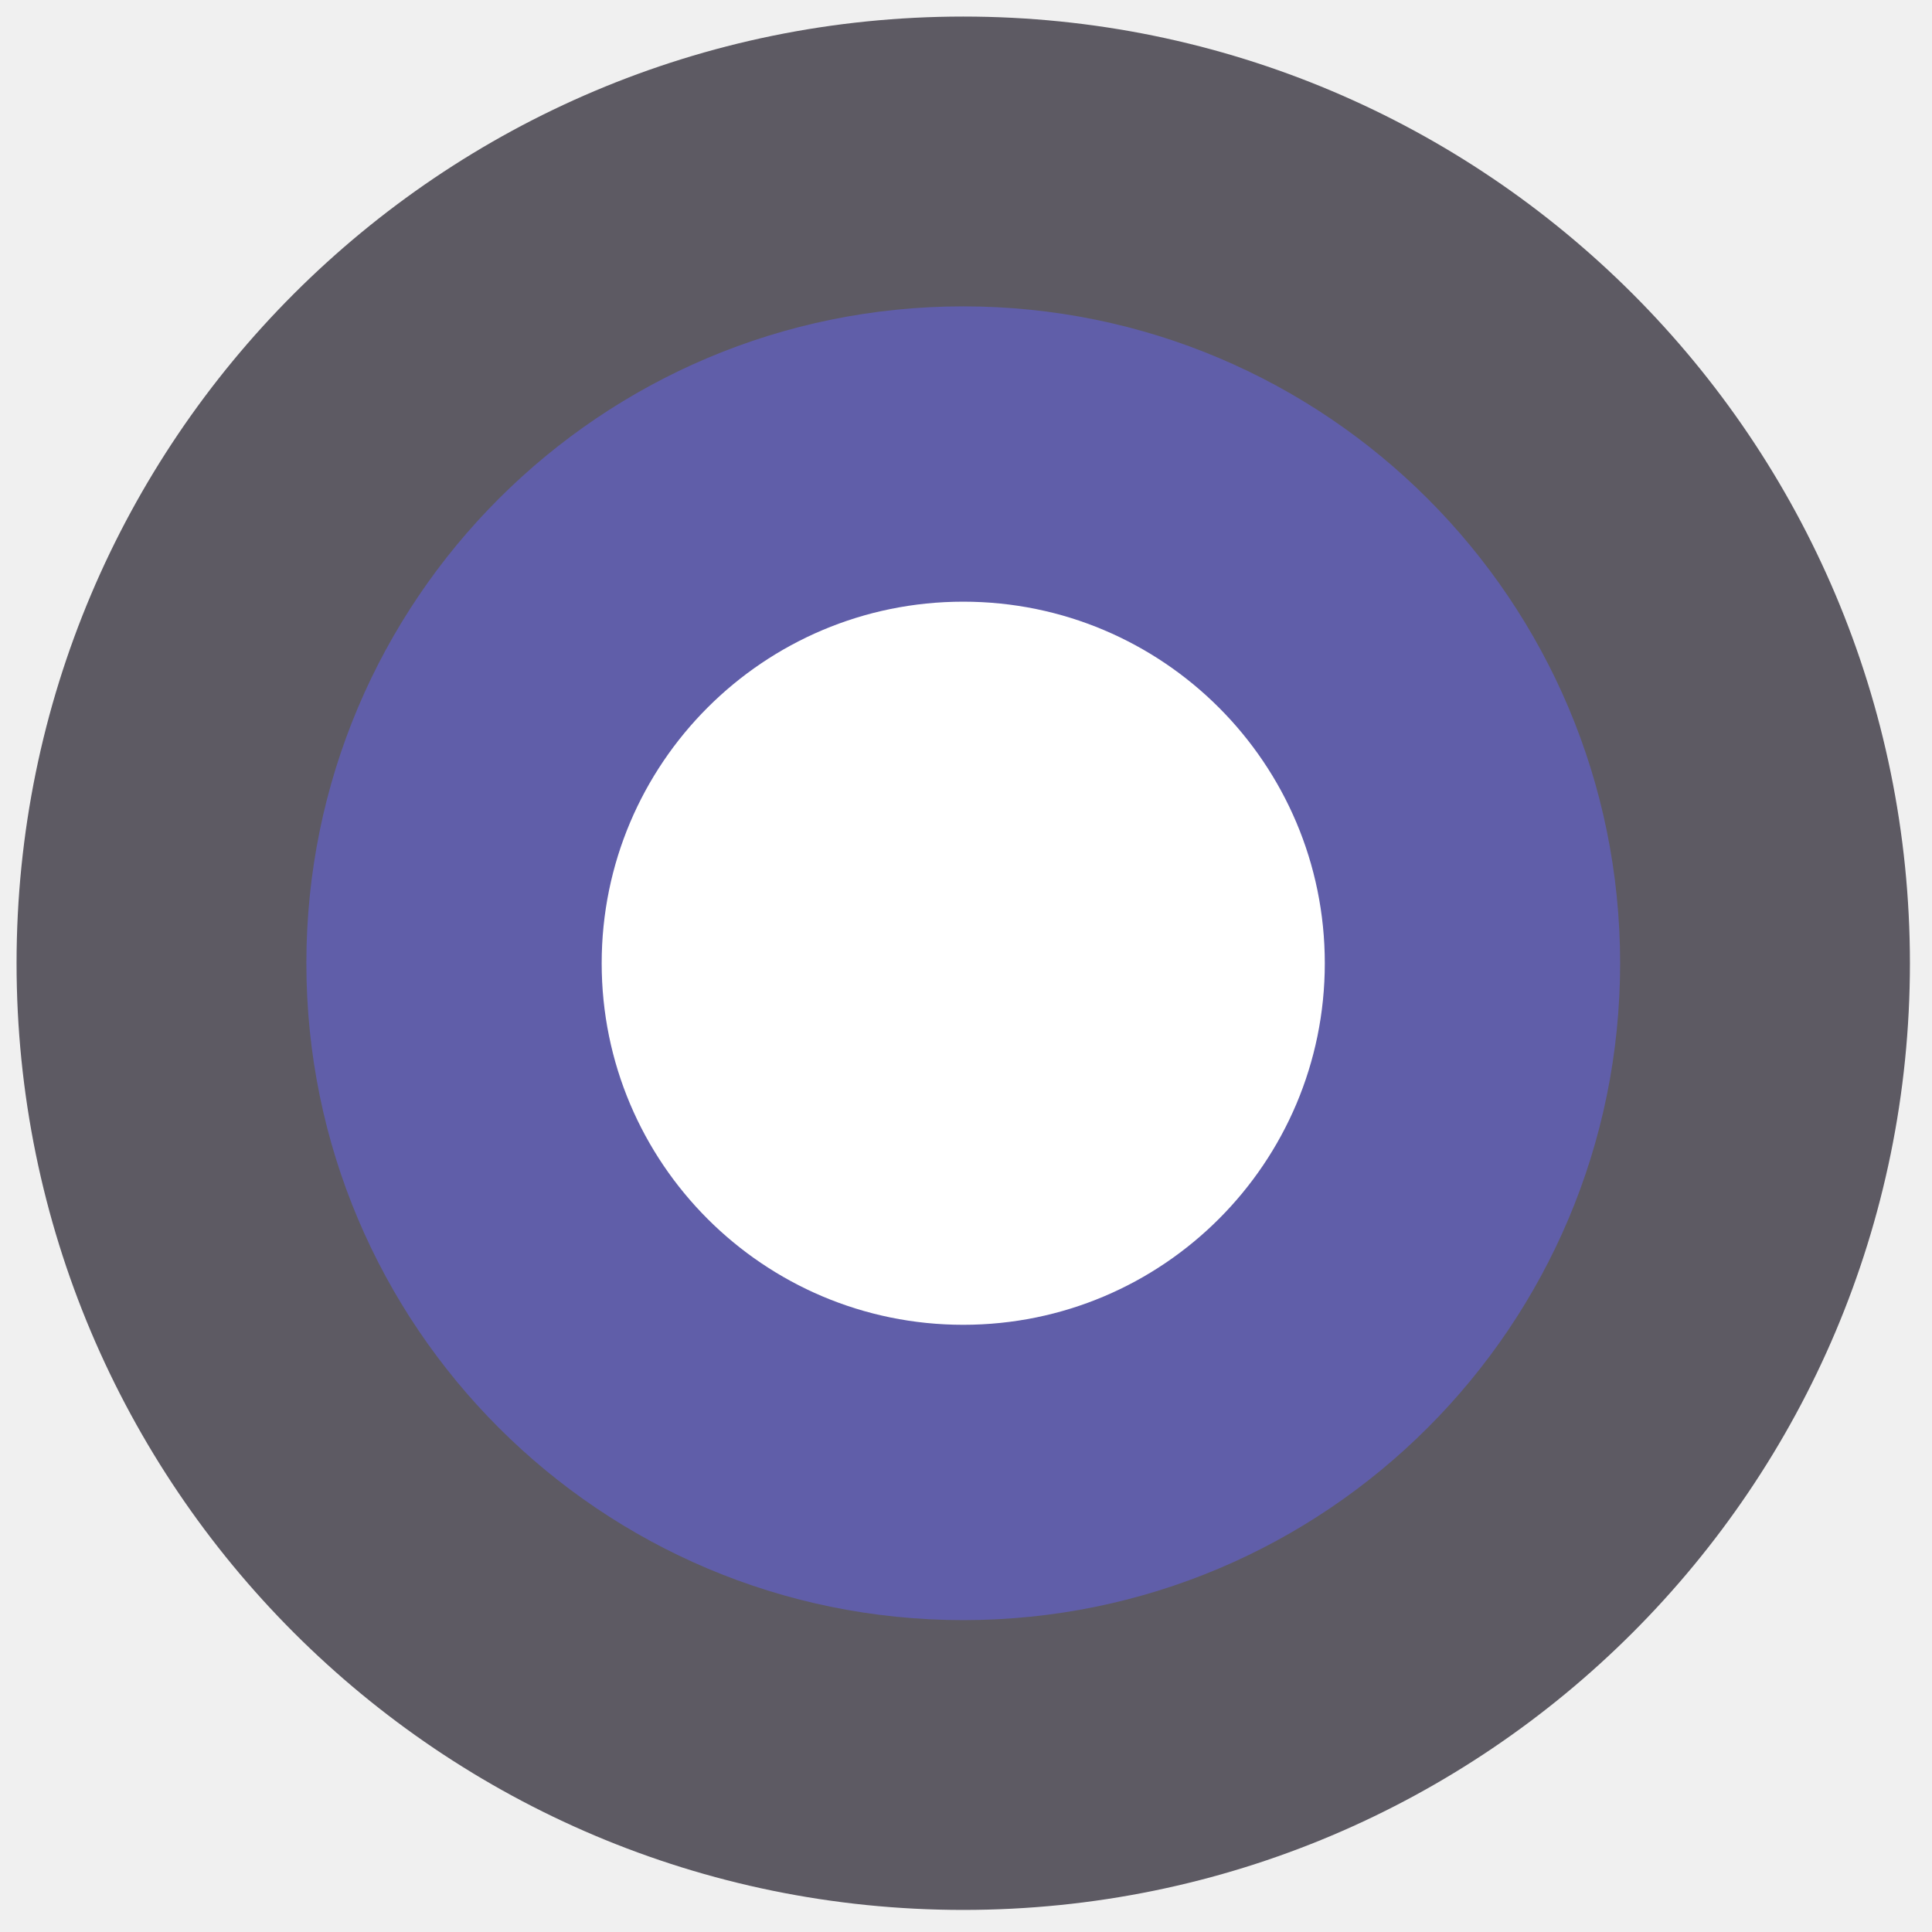
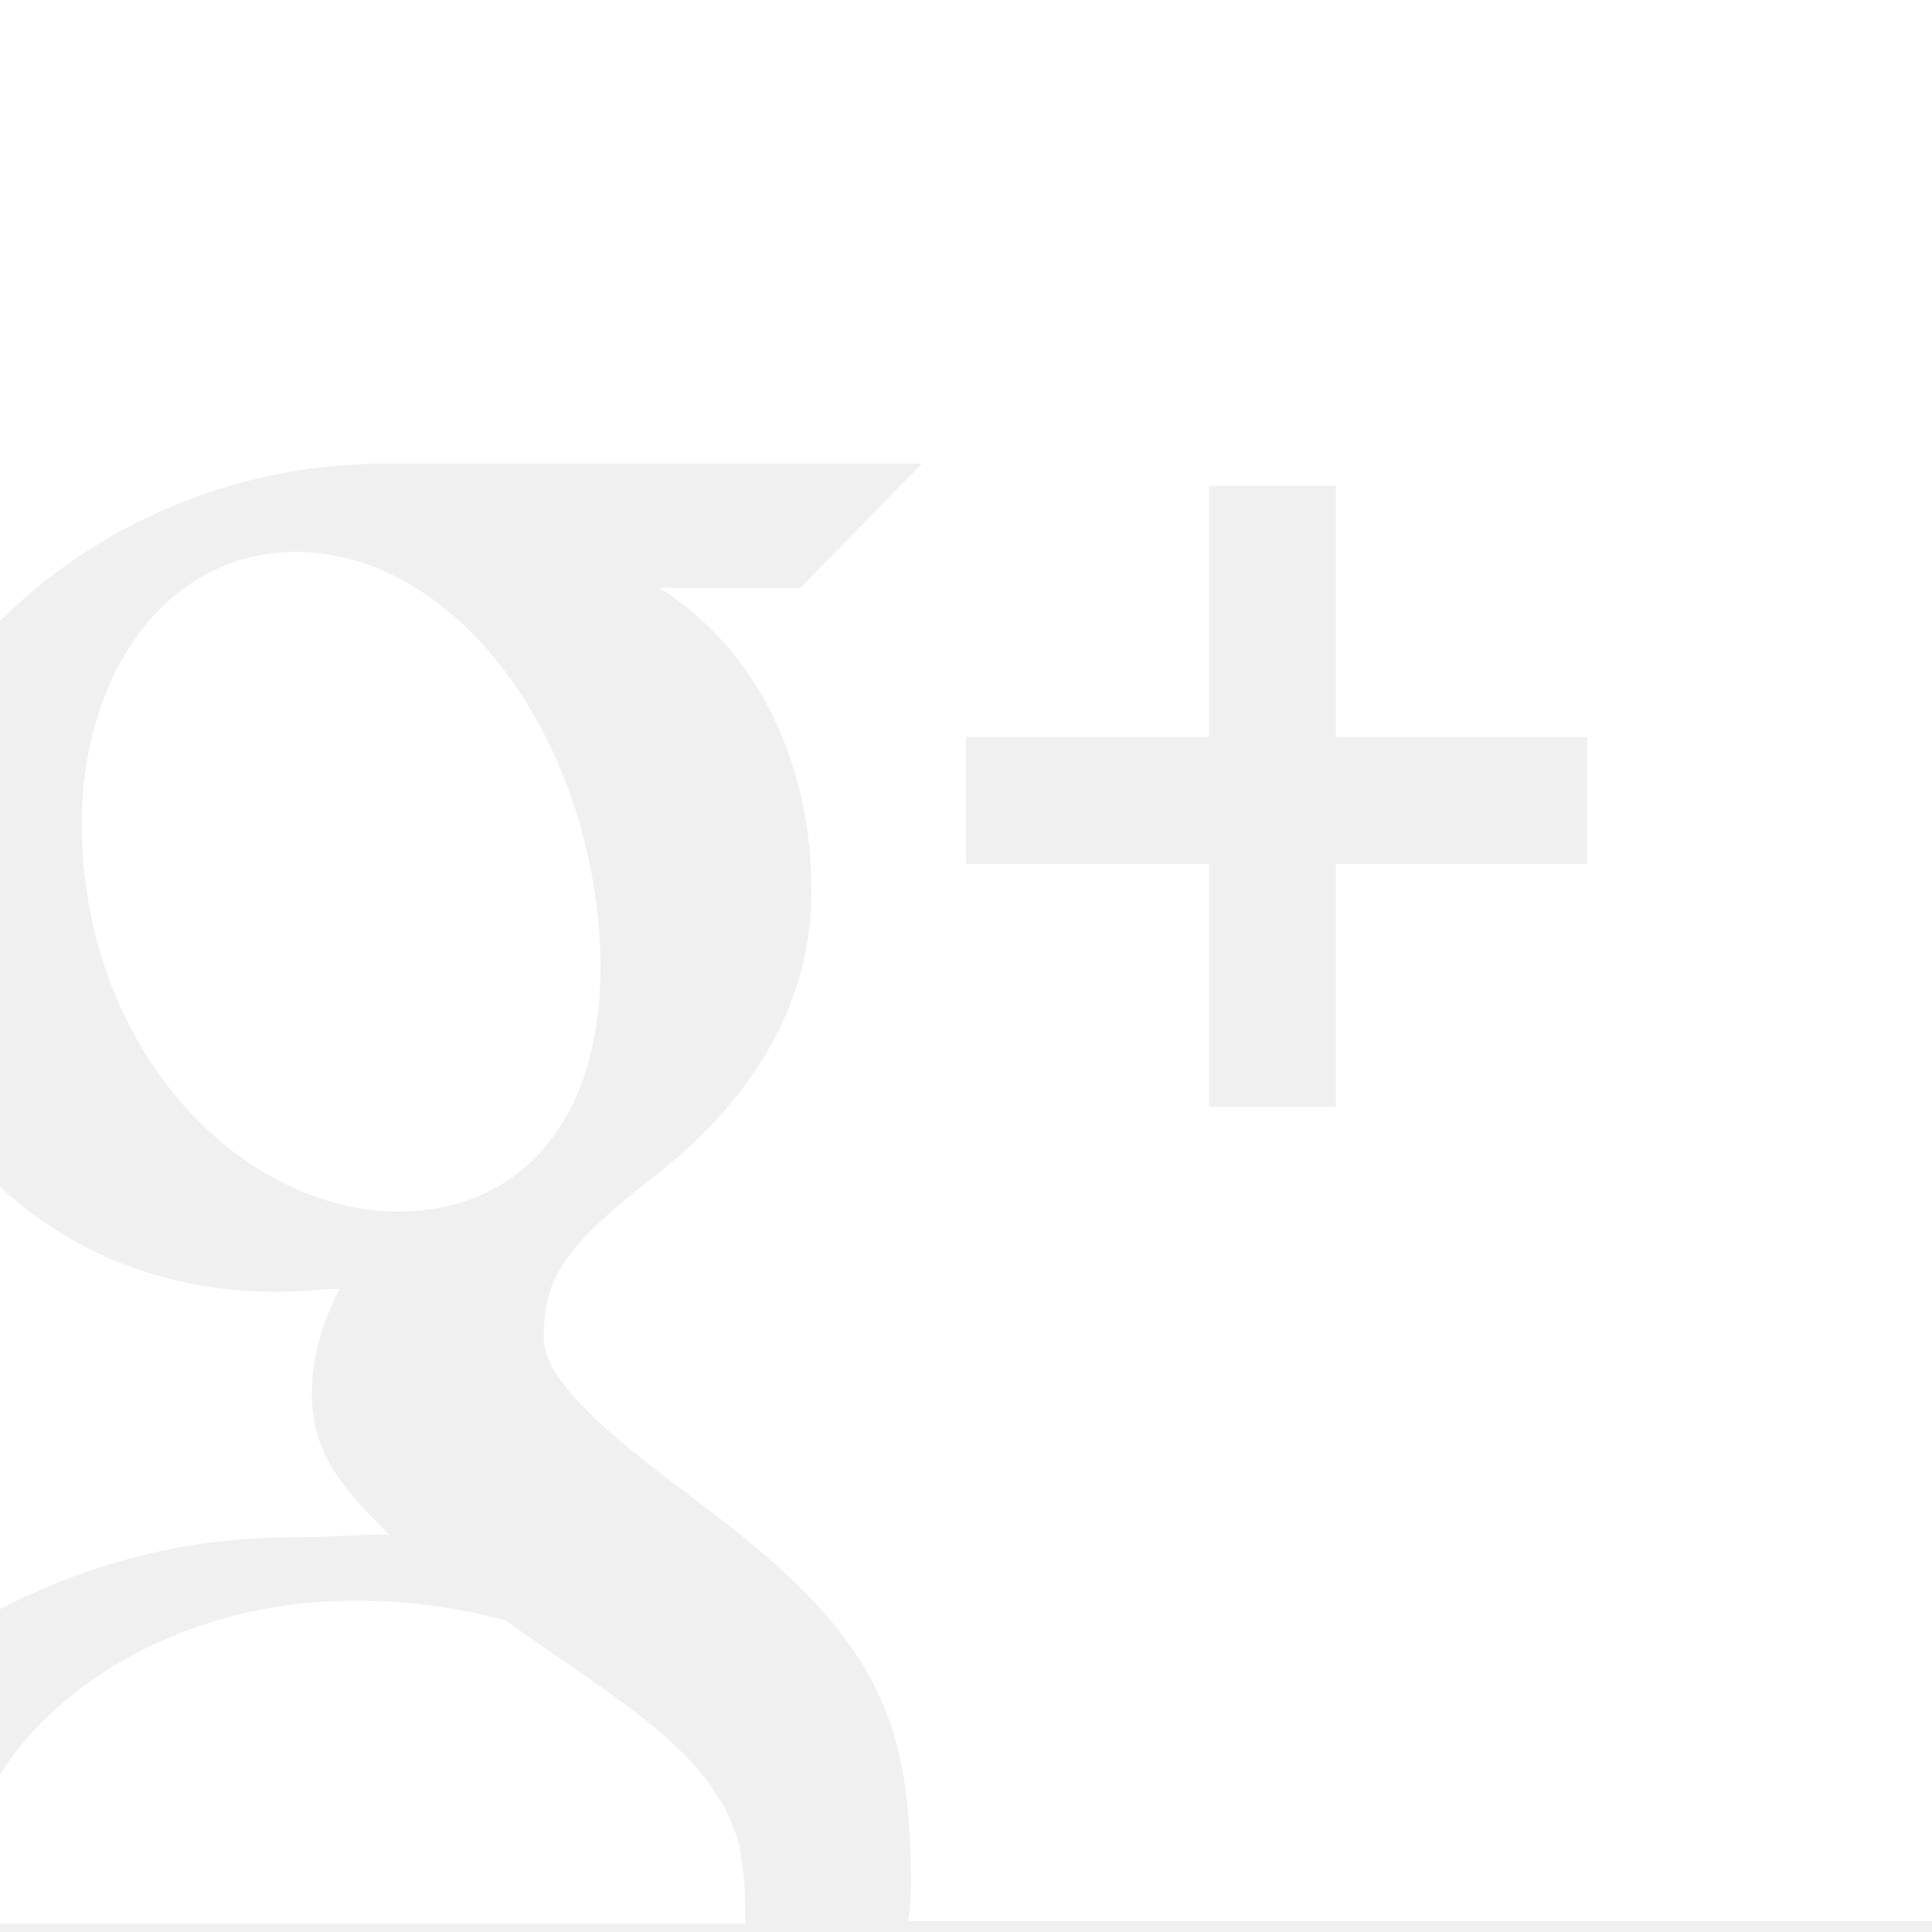
- <svg xmlns="http://www.w3.org/2000/svg" version="1.1" id="Layer_1" x="0px" y="0px" viewBox="0 0 70 70" style="enable-background:new 0 0 70 70;" xml:space="preserve">
+ <svg xmlns="http://www.w3.org/2000/svg" version="1.1" id="Layer_1" x="0px" y="0px" viewBox="-262 385.9 70 70" style="enable-background:new -262 385.9 70 70;" xml:space="preserve">
  <style type="text/css">
	.st0{fill:#FFFFFF;}
- 	.st1{fill:#EF4459;}
- 	.st2{fill:#DB3975;}
- 	.st3{fill:#186891;}
- 	.st4{fill:#5D5A63;}
- 	.st5{fill:#605EA9;}
</style>
-   <path class="st0" d="M-348.2-96.8c0,0.1,0.1,0.3,0.1,0.4c0,2.2-1.8,7.4-6.9,9.9c-5-1.3-10.1,2.5-8.8,2.5s2.5,5,2.5,5  c1.3,1.3,3.8,0,3.8,0c3.2,3.2-5,8.8-5,10.1s3.2,1.9,1.3,3.8c-1.9,1.9-3.8,2.5-3.8,2.5c0,6.3-6.3,6.3-7.6,6.3c-1.3,0-3.8-5-3.8-6.3  c0-1.3,1.3-2.5,1.3-3.8c0-1.3-2.5-3.8-2.5-3.8c0-5-3.8-3.8-7.6-3.8c-3.8,0-3.8-5-3.8-5s0-8.8,6.3-10.1c6.3-1.3,6.3,1.3,6.3,1.3  c2.5,2.5,7.6,0,10.1,0c0,0,1.3-8.8-1.3-7.6c-2.5,1.3-4.8,0.3-5-2.5c-0.4-3.9,10.5-6.6,12.5-6.6c0.3,0,0.6,0,0.9,0.1  c-3.4-1.3-7-2.1-10.9-2.1c-16.5,0-30,13.5-30,30c0,16.5,13.5,30,30,30c16.5,0,30-13.5,30-30C-340.2-84.2-343.2-91.4-348.2-96.8z" />
  <g>
-     <path class="st1" d="M-280.8-54.2v-1.1c0-1.5-1.5-3-3-3h-14c-1.5,0-3,1.5-3,3v1.1c-2.2,0.5-4,2.6-4,4.9v2c0,0.6,0.4,1,1,1h26   c0.6,0,1-0.4,1-1v-2C-276.8-51.6-278.7-53.7-280.8-54.2z M-298.8-55.4c0-0.4,0.6-1,1-1h14c0.4,0,1,0.6,1,1v1h-16V-55.4z    M-278.8-48.4h-24v-1c0-1.5,1.5-3,3-3h18c1.5,0,3,1.5,3,3V-48.4z" />
-     <path class="st1" d="M-245.1-58.1l-24.8-24.8l5.1-5.1l0.3,0.3c0.9,0.9,1.8,1.2,2.8,1.2c1.2,0,2.4-0.6,3.3-1.5   c1.6-1.6,2.2-4.2,0.2-6.2l-11-11c-1.9-1.9-4.6-1.3-6.2,0.2c-1.6,1.6-2.2,4.2-0.2,6.2l0.3,0.3l-11.6,11.6l-0.3-0.3   c-1.9-1.9-4.6-1.3-6.2,0.2c-1.6,1.6-2.2,4.2-0.2,6.2l11,11c0.9,0.9,1.8,1.2,2.8,1.2c1.2,0,2.4-0.6,3.3-1.5c1.6-1.6,2.2-4.2,0.2-6.2   l-0.3-0.3l5.1-5.1l24.8,24.8c0.2,0.2,0.5,0.3,0.7,0.3s0.5-0.1,0.7-0.3C-244.7-57.1-244.7-57.7-245.1-58.1z M-273.9-103.4   c0.7-0.7,2.1-1.5,3.3-0.2l11,11c1.2,1.2,0.4,2.7-0.2,3.3c-0.7,0.7-2.1,1.5-3.3,0.2l-1-1l-9-9l-1-1   C-275.3-101.3-274.5-102.7-273.9-103.4z M-273.8-97l7.6,7.6l-5.8,5.8c0,0,0,0,0,0l0,0l-5.8,5.8l-7.6-7.6L-273.8-97z M-277.8-71.3   c-0.7,0.7-2.1,1.5-3.3,0.2l-11-11c-1.2-1.2-0.4-2.7,0.2-3.3s2.1-1.5,3.3-0.2l1,1l9,9l1,1C-276.3-73.4-277.1-72-277.8-71.3z" />
+     <path class="st0" d="M-247.9,441.5c-1.5-1.5-2.8-2.8-2.8-5.1c0-1.4,0.4-2.6,1-3.8c-0.6,0-1.3,0.1-1.9,0.1   c-4.3,0.1-7.8-1.4-10.4-3.8v15.3c3.1-1.6,6.6-2.6,10.6-2.6C-250.2,441.6-249,441.5-247.9,441.5z" />
+     <path class="st0" d="M-240.4,418.6c-0.9-6.9-5.4-12.5-10.6-12.7c-5.2-0.2-8.8,5.1-7.9,12c0.9,6.9,5.9,11.7,11.1,11.9   C-242.5,429.9-239.5,425.5-240.4,418.6z" />
+     <path class="st0" d="M-192,385.6h-70v22.8c3.4-3.4,8.4-5.7,13.9-5.7c5.1,0,19.5,0,19.5,0l-4.4,4.5h-5.1c3.6,2.3,5.5,6.4,5.5,11   c0,4.3-2.4,7.8-5.8,10.4c-3.3,2.6-3.9,3.7-3.9,5.8c0,1.9,3.9,4.6,5.7,6c6.3,4.7,7.6,7.7,7.6,13.6c0,0.5,0,1-0.1,1.5h37.1V385.6z    M-204.5,417.2h-9.1v8.8h-4.6v-8.8h-8.8v-4.6h8.8v-9.1h4.6v9.1h9.1V417.2z" />
+     <path class="st0" d="M-235,455.6c0-0.2,0-0.4,0-0.7c0-0.7-0.1-1.4-0.2-2.1c-0.9-3.4-4.3-5.2-8.5-8.2c-1.6-0.4-3.3-0.7-5.2-0.7   c-5.7-0.1-10.8,2.6-13.1,6.3v5.4C-262,455.6-235,455.6-235,455.6z" />
  </g>
-   <g>
-     <path class="st1" d="M-172.6-92.3c-0.6,0-1,0.5-0.9,1.1s0.5,1,1.1,0.9c4.2-0.3,8.8,1.1,12.3,3.8c0.2,0.1,0.4,0.2,0.6,0.2   c0.3,0,0.6-0.1,0.8-0.4c0.3-0.4,0.2-1.1-0.2-1.4C-162.8-91.1-167.9-92.6-172.6-92.3z" />
-     <path class="st1" d="M-141.5-82.3c0-0.6-0.4-1-1-1s-1,0.4-1,1c0,1.9-1.3,3.5-3.1,3.9c-0.6-11.1-11.6-19.9-24.9-19.9   c-1.9,0-3.8,0-5.7,0.4c-1.8-2.7-4.9-4.4-8.2-4.4c-1.7,0-3.4,0.5-4.9,1.3c-0.3,0.2-0.5,0.5-0.5,0.9c0,0.4,0.2,0.7,0.5,0.9   c1.9,1.1,3.2,2.9,3.7,5c-5.1,3.3-8.7,8.4-9.8,13.9h-4.2c-0.6,0-1,0.4-1,1v10c0,0.6,0.4,1,1,1h6.4c2.4,5,6.8,8.6,12.6,10.5v6.5   c0,0.6,0.4,1,1,1s1-0.4,1-1v-5.9c2.5,0.6,5.1,0.9,8,0.9c2.8,0,5.5-0.4,8-1.1v6.1c0,0.6,0.4,1,1,1s1-0.4,1-1v-6.8   c8.5-3.1,14.5-10.1,14.9-18.3C-143.7-76.8-141.5-79.3-141.5-82.3z M-171.5-58.3c-10.2,0-17.9-4.2-21.1-11.4   c-0.2-0.4-0.5-0.6-0.9-0.6h-6v-8h4c0.5,0,0.9-0.4,1-0.9c0.8-5.4,4.3-10.6,9.6-13.7c0.3-0.2,0.5-0.6,0.5-1c-0.3-2.4-1.5-4.5-3.3-6   c0.8-0.3,1.6-0.4,2.4-0.4c2.8,0,5.4,1.5,6.8,4c0.2,0.4,0.7,0.6,1.1,0.5c1.9-0.4,3.9-0.5,6-0.5c12.7,0,23,8.5,23,18.9   C-148.5-66.9-158.8-58.3-171.5-58.3z" />
-     <path class="st1" d="M-185.5-84.3c-1.7,0-3,1.3-3,3s1.3,3,3,3s3-1.3,3-3S-183.8-84.3-185.5-84.3z M-185.5-80.3c-0.6,0-1-0.4-1-1   s0.4-1,1-1s1,0.4,1,1S-184.9-80.3-185.5-80.3z" />
-   </g>
-   <path class="st1" d="M-62.3-71.7v-7v-7v-7v-7c0-4.1-10.4-6-20-6s-20,1.9-20,6v7v7v7v7v7c0,4.7,12.6,6,20,6v7c0,4.7,12.6,6,20,6  s20-1.3,20-6v-7v-7C-42.3-69.8-52.7-71.7-62.3-71.7z M-44.3-58.7c0,1.6-7,4-18,4s-18-2.4-18-4v-4.2c3.5,2.2,10.9,3.2,18,3.2  s14.5-1,18-3.2V-58.7z M-44.3-65.7c0,1.4-6.4,4-18,4s-18-2.6-18-4s6.4-4,18-4S-44.3-67-44.3-65.7z M-81.4-67.7c-0.3,0-0.6,0-1,0  c-11,0-18-2.4-18-4v-4.1c3.8,2.4,12.4,3.1,18,3.1s14.2-0.7,18-3.1v4.1c0,0,0,0,0,0C-71.6-71.4-78.8-70.2-81.4-67.7z M-64.3-92.7  c0,1.6-7,4-18,4s-18-2.4-18-4v-4.2c3.5,2.2,10.9,3.2,18,3.2s14.5-1,18-3.2V-92.7z M-82.3-86.7c5.6,0,14.2-0.7,18-3.1v4.1  c0,1.6-7,4-18,4s-18-2.4-18-4v-4.1C-96.5-87.4-87.9-86.7-82.3-86.7z M-82.3-79.7c5.6,0,14.2-0.7,18-3.1v4.1c0,1.6-7,4-18,4  s-18-2.4-18-4v-4.1C-96.5-80.4-87.9-79.7-82.3-79.7z M-82.3-103.7c11.6,0,18,2.6,18,4s-6.4,4-18,4s-18-2.6-18-4  S-94-103.7-82.3-103.7z M-100.3-64.7v-4.1c3.8,2.4,12.4,3.1,18,3.1v5C-93.3-60.7-100.3-63-100.3-64.7z M-62.3-47.7  c-11,0-18-2.4-18-4v-4.1c3.8,2.4,12.4,3.1,18,3.1s14.2-0.7,18-3.1v4.1C-44.3-50-51.3-47.7-62.3-47.7z" />
-   <g>
-     <path class="st1" d="M64.7-60.9c-2.3-2.3-4.9-4.2-8.5-3.2L47-61c0-0.1,0-0.1,0-0.2c0-2-1.4-4-4-4c-1.7,0-2.8,0-3.7,0   c-1.3,0-2.1,0-3.9,0c-3.4-2.6-7.3-4-11.3-4h-7v-1c0-0.6-0.4-1-1-1H6c-0.6,0-1,0.4-1,1v18c0,0.6,0.4,1,1,1h10c0.6,0,1-0.4,1-1v-0.8   c2.5,0.8,4.6,1.6,6.5,2.2c6.4,2.2,10,3.5,13.4,3.5c4.2,0,8-2,16.4-6.4c3-1.5,6.6-3.5,11.1-5.7c0.3-0.1,0.5-0.4,0.5-0.7   C65-60.3,64.9-60.6,64.7-60.9z M15-53.1H7v-16h8V-53.1z M52.4-55.3c-14.5,7.6-14.5,7.6-28.2,2.8c-2.1-0.7-4.4-1.6-7.2-2.5v-12.1h7   c3.7,0,7.2,1.3,10.4,3.8c0.2,0.1,0.4,0.2,0.6,0.2c2,0,2.9,0,4.3,0c0.9,0,2,0,3.7,0c1.5,0,2,1.1,2,2c0,0.9-0.5,2-2,2H29   c-0.6,0-1,0.4-1,1s0.4,1,1,1h14c1.4,0,2.4-0.6,3.1-1.4l10.7-3.5c1.9-0.6,3.5-0.1,5.5,1.7C58.4-58.4,55.1-56.7,52.4-55.3z" />
-     <path class="st1" d="M36-74.1c0.6,0,1-0.4,1-1v-6c0-0.6-0.4-1-1-1s-1,0.4-1,1v6C35-74.6,35.4-74.1,36-74.1z" />
-     <path class="st1" d="M48-92.1c0.6,0,1-0.4,1-1v-6c0-0.6-0.4-1-1-1s-1,0.4-1,1v6C47-92.6,47.4-92.1,48-92.1z" />
-     <path class="st1" d="M36-70.1c4.4,0,8-3.6,8-8s-3.6-8-8-8s-8,3.6-8,8S31.6-70.1,36-70.1z M36-84.1c3.3,0,6,2.7,6,6s-2.7,6-6,6   s-6-2.7-6-6S32.7-84.1,36-84.1z" />
-     <path class="st1" d="M48-88.1c4.4,0,8-3.6,8-8s-3.6-8-8-8s-8,3.6-8,8S43.6-88.1,48-88.1z M48-102.1c3.3,0,6,2.7,6,6s-2.7,6-6,6   s-6-2.7-6-6S44.7-102.1,48-102.1z" />
-   </g>
-   <g>
-     <path class="st1" d="M125.7-78.7c-4.6,0-14,1-14,4v5v5v5v5v5c0,3,9.4,4,14,4c4.6,0,14-1,14-4v-5v-5v-5v-5v-5   C139.7-77.7,130.2-78.7,125.7-78.7z M137.7-54.8c-0.8,0.8-5.7,2.2-12,2.2c-6.3,0-11.2-1.4-12-2.2v-2.7c3,1.4,8.7,1.9,12,1.9   c3.3,0,9-0.5,12-1.9V-54.8z M137.7-59.8c-0.8,0.8-5.7,2.2-12,2.2c-6.3,0-11.2-1.4-12-2.2v-2.7c3,1.4,8.7,1.9,12,1.9   c3.3,0,9-0.5,12-1.9V-59.8z M137.7-64.8c-0.8,0.8-5.7,2.2-12,2.2c-6.3,0-11.2-1.4-12-2.2v-2.7c3,1.4,8.7,1.9,12,1.9   c3.3,0,9-0.5,12-1.9V-64.8z M137.7-69.8c-0.8,0.8-5.7,2.2-12,2.2c-6.3,0-11.2-1.4-12-2.2v-2.7c3,1.4,8.7,1.9,12,1.9   c3.3,0,9-0.5,12-1.9V-69.8z M125.7-76.7c5.9,0,10.6,1.2,11.8,2c-1.2,0.8-5.9,2-11.8,2c-5.9,0-10.6-1.2-11.8-2   C115-75.5,119.7-76.7,125.7-76.7z M125.7-47.7c-6.3,0-11.2-1.4-12-2.2v-2.7c3,1.4,8.7,1.9,12,1.9c3.3,0,9-0.5,12-1.9v2.7   C136.9-49,132-47.7,125.7-47.7z" />
-     <path class="st1" d="M109.7-105.7v23c0,0.6,0.4,1,1,1s1-0.4,1-1v-21h56v34h-20c-0.6,0-1,0.4-1,1s0.4,1,1,1h22v-38H109.7z" />
-     <path class="st1" d="M139.7-94.7c-4.4,0-8,3.6-8,8c0,4.4,3.6,8,8,8c4.4,0,8-3.6,8-8C147.7-91.1,144.1-94.7,139.7-94.7z M139.7-80.7   c-3.3,0-6-2.7-6-6c0-3.3,2.7-6,6-6c3.3,0,6,2.7,6,6C145.7-83.4,143-80.7,139.7-80.7z" />
-     <path class="st1" d="M159.7-80.7c0-1.7-1.3-3-3-3s-3,1.3-3,3c0,1.7,1.3,3,3,3S159.7-79,159.7-80.7z M155.7-80.7c0-0.6,0.4-1,1-1   s1,0.4,1,1c0,0.6-0.4,1-1,1S155.7-80.1,155.7-80.7z" />
-     <path class="st1" d="M119.7-92.7c0,1.7,1.3,3,3,3s3-1.3,3-3c0-1.7-1.3-3-3-3S119.7-94.3,119.7-92.7z M123.7-92.7c0,0.6-0.4,1-1,1   s-1-0.4-1-1c0-0.6,0.4-1,1-1S123.7-93.2,123.7-92.7z" />
-     <path class="st1" d="M146.7-72.7c0,0.6,0.4,1,1,1h12c3.4,0,6-2.6,6-6v-18c0-3.4-2.6-6-6-6h-40c-3.4,0-6,2.6-6,6v13c0,0.6,0.4,1,1,1   s1-0.4,1-1v-13c0-2.2,1.8-4,4-4h40c2.2,0,4,1.8,4,4v18c0,2.2-1.8,4-4,4h-12C147.1-73.7,146.7-73.2,146.7-72.7z" />
-   </g>
-   <g>
-     <path class="st1" d="M234.2-78.2h11.1v-2c0-1.9-1.3-3.7-3-4.2l-6-1.5v-2c2.5-1.6,4.2-4.6,4.2-7.9c0-5.1-3.8-9.2-8.6-9.2   s-8.6,4.1-8.6,9.2c0,3.3,1.6,6.1,4,7.8v2.2l-5.9,1.6c-1.8,0.5-3.1,2.3-3.1,4.2v2h13.3H234.2z M231.9-103.2c3,0,5.6,2.3,6.3,5.4   c-0.4,0.2-1.1,0.3-1.8,0.2c-0.6-0.1-1.8-0.4-2.4-1.6c-0.1-0.3-0.4-0.5-0.7-0.5c-0.3,0-0.6,0.1-0.9,0.3c-2,2-5.1,2.1-6.8,1.3   C226.5-101,229-103.2,231.9-103.2z M225.4-95.9c0-0.1,0-0.1,0-0.2c2.3,0.8,5.3,0.6,7.6-1.1c0.8,0.9,1.9,1.4,3.2,1.6   c0.3,0,0.6,0.1,0.9,0.1c0.5,0,1-0.1,1.4-0.2c-0.1,3.9-3,7.1-6.6,7.1C228.3-88.7,225.4-91.9,225.4-95.9z M220.3-80.2L220.3-80.2   c0-1,0.8-2,1.7-2.3l7.3-1.9v-2.7c0.8,0.3,1.7,0.4,2.6,0.4c0.8,0,1.6-0.1,2.4-0.4v2.7l7.5,1.9c0.8,0.2,1.5,1.3,1.5,2.3h-9.1h-2.5   H220.3z" />
-     <path class="st1" d="M274.4-84.4l-6-1.5v-2c2.5-1.6,4.2-4.6,4.2-7.9c0-5.1-3.8-9.2-8.6-9.2s-8.6,4.1-8.6,9.2c0,3.3,1.6,6.1,4,7.8   v2.2l-5.9,1.6c-1.8,0.5-3.1,2.3-3.1,4.2v2h13.3h2.5h11.1v-2C277.3-82.1,276.1-83.9,274.4-84.4z M263.9-103.2c3,0,5.6,2.3,6.3,5.4   c-0.4,0.2-1.1,0.3-1.8,0.2c-0.6-0.1-1.8-0.4-2.4-1.6c-0.1-0.3-0.4-0.5-0.7-0.5c-0.3,0-0.6,0.1-0.9,0.3c-2,2-5.1,2.1-6.8,1.3   C258.5-101,261-103.2,263.9-103.2z M257.4-95.9c0-0.1,0-0.1,0-0.2c2.3,0.8,5.3,0.6,7.6-1.1c0.8,0.9,1.9,1.4,3.2,1.6   c0.3,0,0.6,0.1,0.9,0.1c0.5,0,1-0.1,1.4-0.2c-0.1,3.9-3,7.1-6.6,7.1C260.3-88.7,257.4-91.9,257.4-95.9z M266.2-80.2h-2.5h-11.3v0   c0-0.9,0.8-2,1.7-2.2l7.3-1.9v-2.7c0.8,0.3,1.7,0.4,2.6,0.4c0.8,0,1.6-0.1,2.4-0.4v2.7l7.5,1.9c0.8,0.2,1.5,1.3,1.5,2.3H266.2z" />
-     <path class="st1" d="M257.8-52.6l-5.7-1.6v-2.2c2.3-1.7,3.8-4.5,3.8-7.7c0-5.1-3.8-9.2-8.6-9.2s-8.6,4.1-8.6,9.2   c0,3.2,1.5,6,3.8,7.7v2.2l-5.7,1.6c-1.8,0.5-3.1,2.3-3.1,4.2v2.3h12.3h2.5h12.3v-2.3C260.9-50.3,259.6-52.1,257.8-52.6z    M247.3-71.4c3,0,5.5,2.2,6.3,5.3c-0.5,0.2-1.1,0.3-1.9,0.2c-0.6-0.1-1.7-0.4-2.3-1.5c-0.1-0.3-0.4-0.5-0.7-0.5   c-0.3,0-0.6,0.1-0.9,0.3c-2,2-5.1,2.1-6.8,1.3C241.9-69.3,244.4-71.4,247.3-71.4z M240.8-64.1c0-0.1,0-0.1,0-0.2   c2.3,0.8,5.3,0.6,7.6-1.1c0.8,0.8,1.8,1.4,3.1,1.6c0.3,0,0.6,0.1,0.8,0.1c0.5,0,1.1-0.1,1.6-0.2c0,4-3,7.2-6.6,7.2   C243.7-56.9,240.8-60.1,240.8-64.1z M258.9-48.2h-10.3h-2.5h-10.3v-0.3c0-0.9,0.8-2,1.7-2.3l7.1-2v-2.7c0.9,0.3,1.8,0.5,2.8,0.5   c1,0,1.9-0.2,2.8-0.5v2.7l7.1,2c0.9,0.3,1.7,1.3,1.7,2.3V-48.2z" />
-     <path class="st1" d="M234.2-69.3l-6.3-6.3c-0.4-0.4-1-0.4-1.4,0s-0.4,1,0,1.4l6.3,6.3c0.2,0.2,0.5,0.3,0.7,0.3s0.5-0.1,0.7-0.3   C234.6-68.3,234.6-68.9,234.2-69.3z" />
-     <path class="st1" d="M266.8-75.6l-6.3,6.3c-0.4,0.4-0.4,1,0,1.4c0.2,0.2,0.5,0.3,0.7,0.3s0.5-0.1,0.7-0.3l6.3-6.3   c0.4-0.4,0.4-1,0-1.4S267.2-76,266.8-75.6z" />
-   </g>
-   <g>
-     <path class="st0" d="M321-111v70h27.6v-27h-5.1v-9.1h5.1c0,0,0-5.9,0-7.2c0-1.4,0-10.4,11.7-10.4c1.6,0,5.1,0,8.5,0c0,4,0,8,0,9.1   c-2.6,0-5.1,0-6.3,0c-1.2,0-2.5,1.5-2.5,2.5c0,0.9,0,6.1,0,6.1s7.6,0,8.6,0c-0.3,4.8-1,9.1-1,9.1H360v27h31v-70H321z" />
-   </g>
-   <g>
-     <path class="st0" d="M433-111v70h70v-70H433z M485.7-85c0,0.4,0,0.8,0,1.2c0,12-9.2,25.9-25.9,25.9c-5.1,0-9.9-1.5-14-4.1   c0.7,0.1,1.4,0.1,2.2,0.1c4.3,0,8.2-1.5,11.3-3.9c-4-0.1-7.4-2.7-8.5-6.3c0.6,0.1,1.1,0.2,1.7,0.2c0.8,0,1.6-0.1,2.4-0.3   c-4.2-0.8-7.3-4.5-7.3-8.9c0,0,0-0.1,0-0.1c1.2,0.7,2.6,1.1,4.1,1.1c-2.4-1.6-4.1-4.4-4.1-7.6c0-1.7,0.4-3.2,1.2-4.6   c4.5,5.5,11.2,9.1,18.8,9.5c-0.2-0.7-0.2-1.4-0.2-2.1c0-5,4.1-9.1,9.1-9.1c2.6,0,5,1.1,6.7,2.9c2.1-0.4,4-1.2,5.8-2.2   c-0.7,2.1-2.1,3.9-4,5c1.8-0.2,3.6-0.7,5.2-1.4C489-87.9,487.5-86.3,485.7-85z" />
-   </g>
-   <g>
-     <path class="st0" d="M561.6-55c-1.5-1.5-2.8-2.8-2.8-5.1c0-1.4,0.4-2.6,1-3.8c-0.6,0-1.3,0.1-1.9,0.1c-4.4,0-7.9-1.5-10.5-3.9v15.3   c3.1-1.6,6.6-2.6,10.6-2.6C559.3-55,560.5-55,561.6-55z" />
-     <path class="st0" d="M569.1-78c-0.9-6.9-5.4-12.5-10.6-12.7c-5.2-0.2-8.8,5.1-7.9,12c0.9,6.9,5.9,11.7,11.1,11.9   C567-66.6,570-71.1,569.1-78z" />
-     <path class="st0" d="M617.5-111h-70v22.8c3.4-3.4,8.4-5.7,13.9-5.7c5.1,0,19.5,0,19.5,0l-4.4,4.6h-5.1c3.6,2.3,5.5,6.4,5.5,11   c0,4.3-2.4,7.8-5.8,10.4c-3.3,2.6-3.9,3.7-3.9,5.8c0,1.9,3.9,4.6,5.7,6c6.3,4.7,7.6,7.7,7.6,13.6c0,0.5,0,1-0.1,1.5h37.1V-111z    M605-79.4h-9.1v8.8h-4.6v-8.8h-8.8v-4.6h8.8V-93h4.6v9.1h9.1V-79.4z" />
-     <path class="st0" d="M574.5-41c0-0.2,0-0.4,0-0.7c0-0.7-0.1-1.4-0.2-2.1c-0.9-3.4-4.3-5.2-8.5-8.2c-1.5-0.5-3.3-0.8-5.1-0.8   c-5.7-0.1-10.9,2.6-13.1,6.3v5.4H574.5z" />
-   </g>
-   <polygon class="st1" points="-367.7,35 -367.7,35 -343.9,11.2 -346.3,8.7 -370.2,32.6 -394,8.7 -396.4,11.2 -372.6,35 -372.6,35   -372.6,35 -396.4,58.8 -394,61.3 -370.2,37.4 -346.3,61.3 -343.9,58.8 -367.7,35 " />
-   <g>
-     <path class="st1" d="M-251.9,11.2c-15.1-3.1-30.7-3.1-45.8,0c-4,0.8-7.1,4.6-7.1,8.5v3.3c0,3.3,2.7,6,6,6h8c3.3,0,6-2.7,6-6V22   c6.8-0.6,13.2-0.6,20,0v1.1c0,1.6,0.6,3.1,1.8,4.2c1.1,1.1,2.6,1.8,4.2,1.8l0-1v1h8c3.3,0,6-2.7,6-6v-3.3   C-244.8,15.8-248,12-251.9,11.2z M-246.8,23.1c0,2.2-1.8,4-4,4h-8c-1.1,0-2.1-0.4-2.8-1.2s-1.2-1.8-1.2-2.8v-2c0-0.5-0.4-0.9-0.9-1   c-3.8-0.4-7.4-0.6-11.1-0.6s-7.3,0.2-11.1,0.6c-0.5,0.1-0.9,0.5-0.9,1v2c0,1.1-0.4,2.1-1.2,2.8s-1.8,1.2-2.8,1.2h-8   c-2.2,0-4-1.8-4-4v-3.3c0-3,2.5-6,5.5-6.6c14.8-3,30.2-3,45,0c3,0.6,5.5,3.6,5.5,6.6V23.1z" />
-     <path class="st1" d="M-268.8,31.5v-4.2c0-0.6-0.4-1-1-1s-1,0.4-1,1v4.1c-0.1,0-0.2,0-0.3,0h-7.6c-0.1,0-0.1,0-0.2,0v-4.1   c0-0.6-0.4-1-1-1s-1,0.4-1,1v4.2c-10.3,1.1-18,10-18,21v7.6c0,0.6,0.4,1,1,1h46c0.6,0,1-0.4,1-1v-7.6   C-250.8,41.5-258.6,32.6-268.8,31.5z M-252.8,59.1h-44v-6.6c0-10.8,8-19.2,18.2-19.2h7.6c10.2,0,18.2,8.4,18.2,19.2V59.1z" />
-     <path class="st1" d="M-274.8,37.1c-5.5,0-10,4.5-10,10s4.5,10,10,10s10-4.5,10-10S-269.3,37.1-274.8,37.1z M-274.8,55.1   c-4.4,0-8-3.6-8-8s3.6-8,8-8s8,3.6,8,8S-270.4,55.1-274.8,55.1z" />
-   </g>
-   <g>
-     <path class="st1" d="M-163.5,7.9l16,10.7V31c0,0.6,0.4,1,1,1s1-0.4,1-1V18c0-0.3-0.2-0.6-0.4-0.8l-18-12c0,0-0.1,0-0.1-0.1   c0,0-0.1,0-0.1,0c-0.2-0.1-0.5-0.1-0.7,0c0,0-0.1,0-0.1,0c0,0-0.1,0-0.1,0.1l-17.4,11.6l-17.4-11.6c-0.3-0.2-0.7-0.2-1,0   c-0.3,0.2-0.5,0.5-0.5,0.9v42c0,0.3,0.2,0.6,0.4,0.8l18,12c0,0,0.1,0,0.1,0.1c0,0,0.1,0,0.1,0c0.1,0,0.2,0.1,0.3,0.1   c0.1,0,0.2,0,0.3-0.1c0,0,0.1,0,0.1,0c0,0,0.1,0,0.1-0.1l15-10c0.5-0.3,0.6-0.9,0.3-1.4c-0.3-0.5-0.9-0.6-1.4-0.3l-13.4,9V18.5   l16-10.7V31c0,0.6,0.4,1,1,1s1-0.4,1-1V7.9z M-199.5,7.9l16,10.7v39.6l-16-10.7V7.9z" />
-     <path class="st1" d="M-152.5,41c-2.8,0-5,2.2-5,5s2.2,5,5,5s5-2.2,5-5S-149.7,41-152.5,41z M-152.5,49c-1.7,0-3-1.3-3-3s1.3-3,3-3   s3,1.3,3,3S-150.8,49-152.5,49z" />
-     <path class="st1" d="M-152.5,35c-6.1,0-11,4.9-11,11c0,5.8,9.8,18.1,10.2,18.6c0.2,0.2,0.5,0.4,0.8,0.4s0.6-0.1,0.8-0.4   c0.4-0.5,10.2-12.8,10.2-18.6C-141.5,39.9-146.4,35-152.5,35z M-152.5,62.4c-3.1-4-9-12.5-9-16.4c0-5,4-9,9-9s9,4,9,9   C-143.5,49.9-149.4,58.4-152.5,62.4z" />
-   </g>
-   <g>
-     <path class="st1" d="M-72.3,6c-11,0-20,9-20,20s20,38,20,38s20-27,20-38S-61.3,6-72.3,6z M-72.3,34c-4.4,0-8-3.6-8-8   c0-4.4,3.6-8,8-8s8,3.6,8,8C-64.3,30.4-67.9,34-72.3,34z" />
-   </g>
-   <polygon class="st2" points="96.8,165.3 96.8,165.2 96.7,165.2 96.8,165.3 " />
-   <polygon class="st2" points="154.6,165.1 154.5,165 154.5,165 154.6,165.1 " />
-   <polygon class="st3" points="96.8,165.1 96.8,165 96.7,165 96.8,165.1 " />
-   <circle class="st4" cx="34.9" cy="34.9" r="34.3" />
-   <circle class="st5" cx="34.9" cy="34.9" r="23.8" />
-   <circle class="st0" cx="34.9" cy="34.9" r="13.1" />
</svg>
